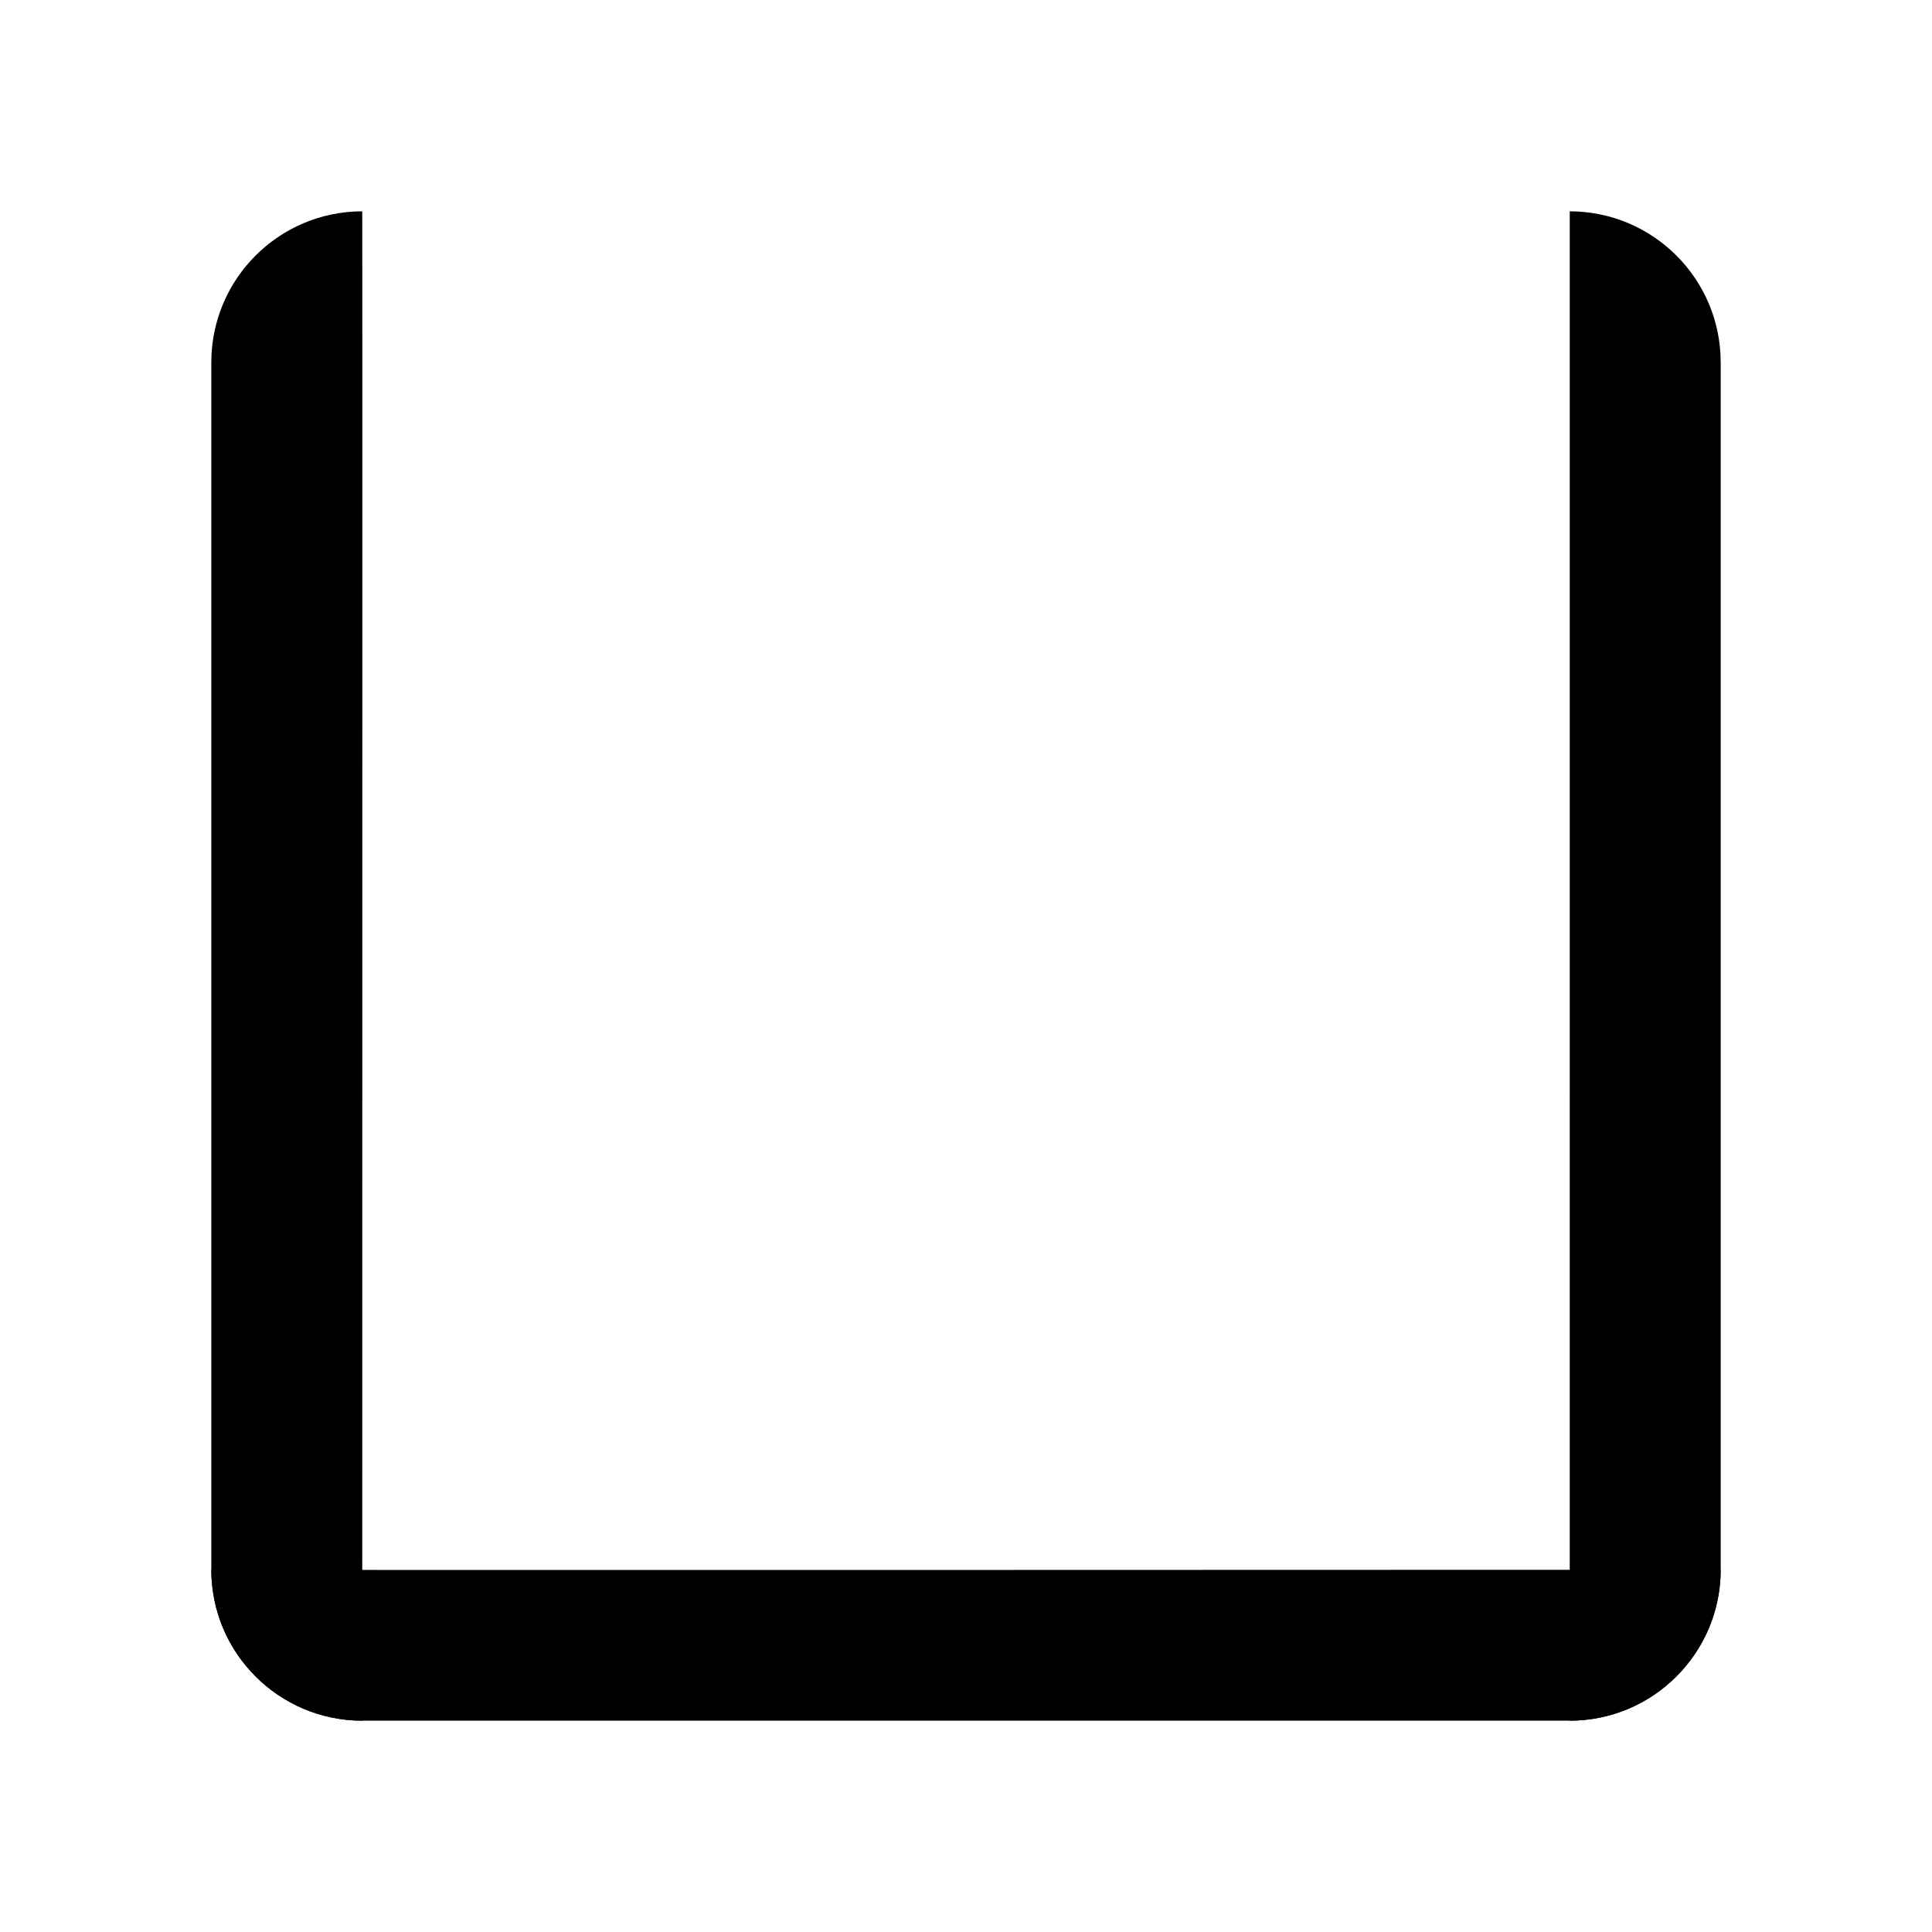
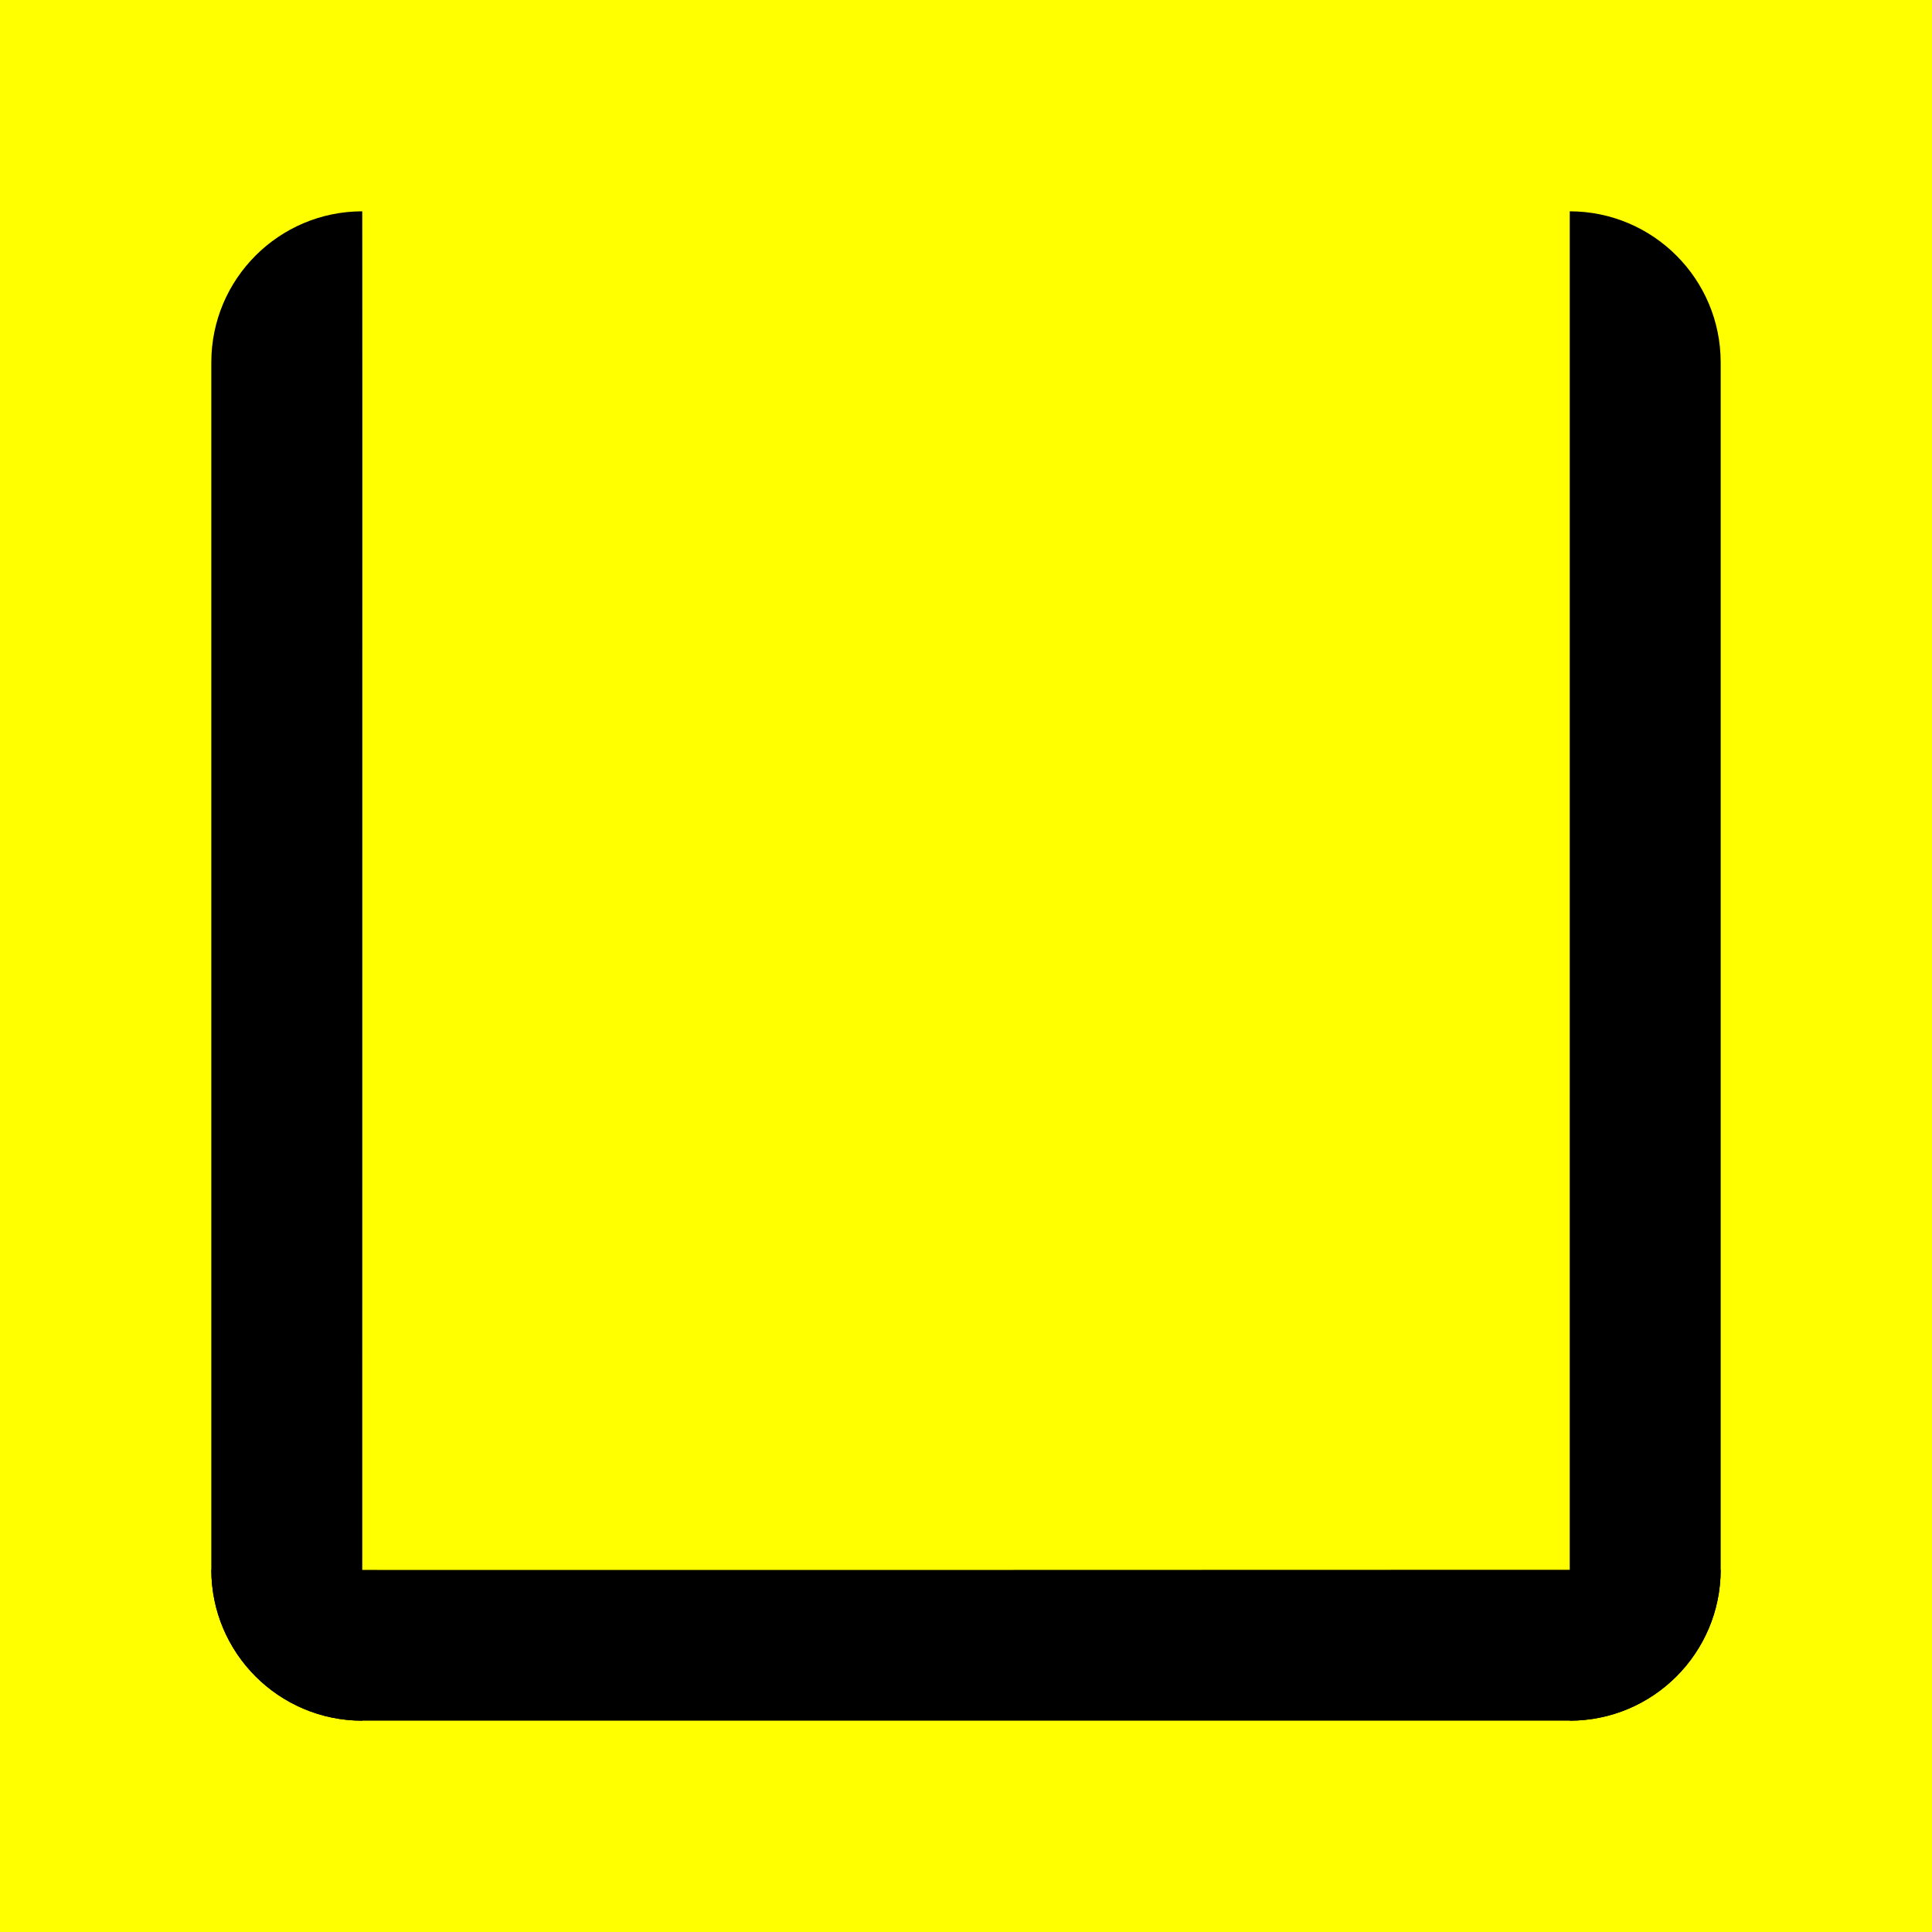
<svg xmlns="http://www.w3.org/2000/svg" fill="#000000" width="800" height="800" viewBox="0 0 256 256" id="Flat" version="1.1">
  <defs id="defs1" />
+   <rect style="fill:#ffff00;stroke-width:0.325" id="rect1" width="260.884" height="259.49" x="-2.14" y="-1.657" />
  <path d="M 48,228 C 36.959,227.988 28.012,219.041 28,208 V 48 c 0.012,-11.041 8.959,-19.988 20,-20 0,0 0.035,-0.184 0,200 z" id="path1" style="display:inline" />
  <path d="M 208,228 H 48 c -11.041,-0.013 -19.988,-8.959 -20,-20 0,0 -0.169,0.075 200,0 -0.013,11.041 -8.959,19.988 -20,20 z" id="path2" style="display:inline" />
  <path d="m 208,228 c 0,0 -0.002,0.264 0,-200 11.041,0.012 19.988,8.959 20,20 v 160 c -0.013,11.041 -8.959,19.988 -20,20 z" id="path3" style="display:inline" />
  <path d="M 28,48 C 28.012,36.959 36.959,28.012 48,28 h 160 c 11.041,0.012 19.988,8.959 20,20 C 27.916,47.534 28,48 28,48 Z" id="path4" style="display:none" />
</svg>
